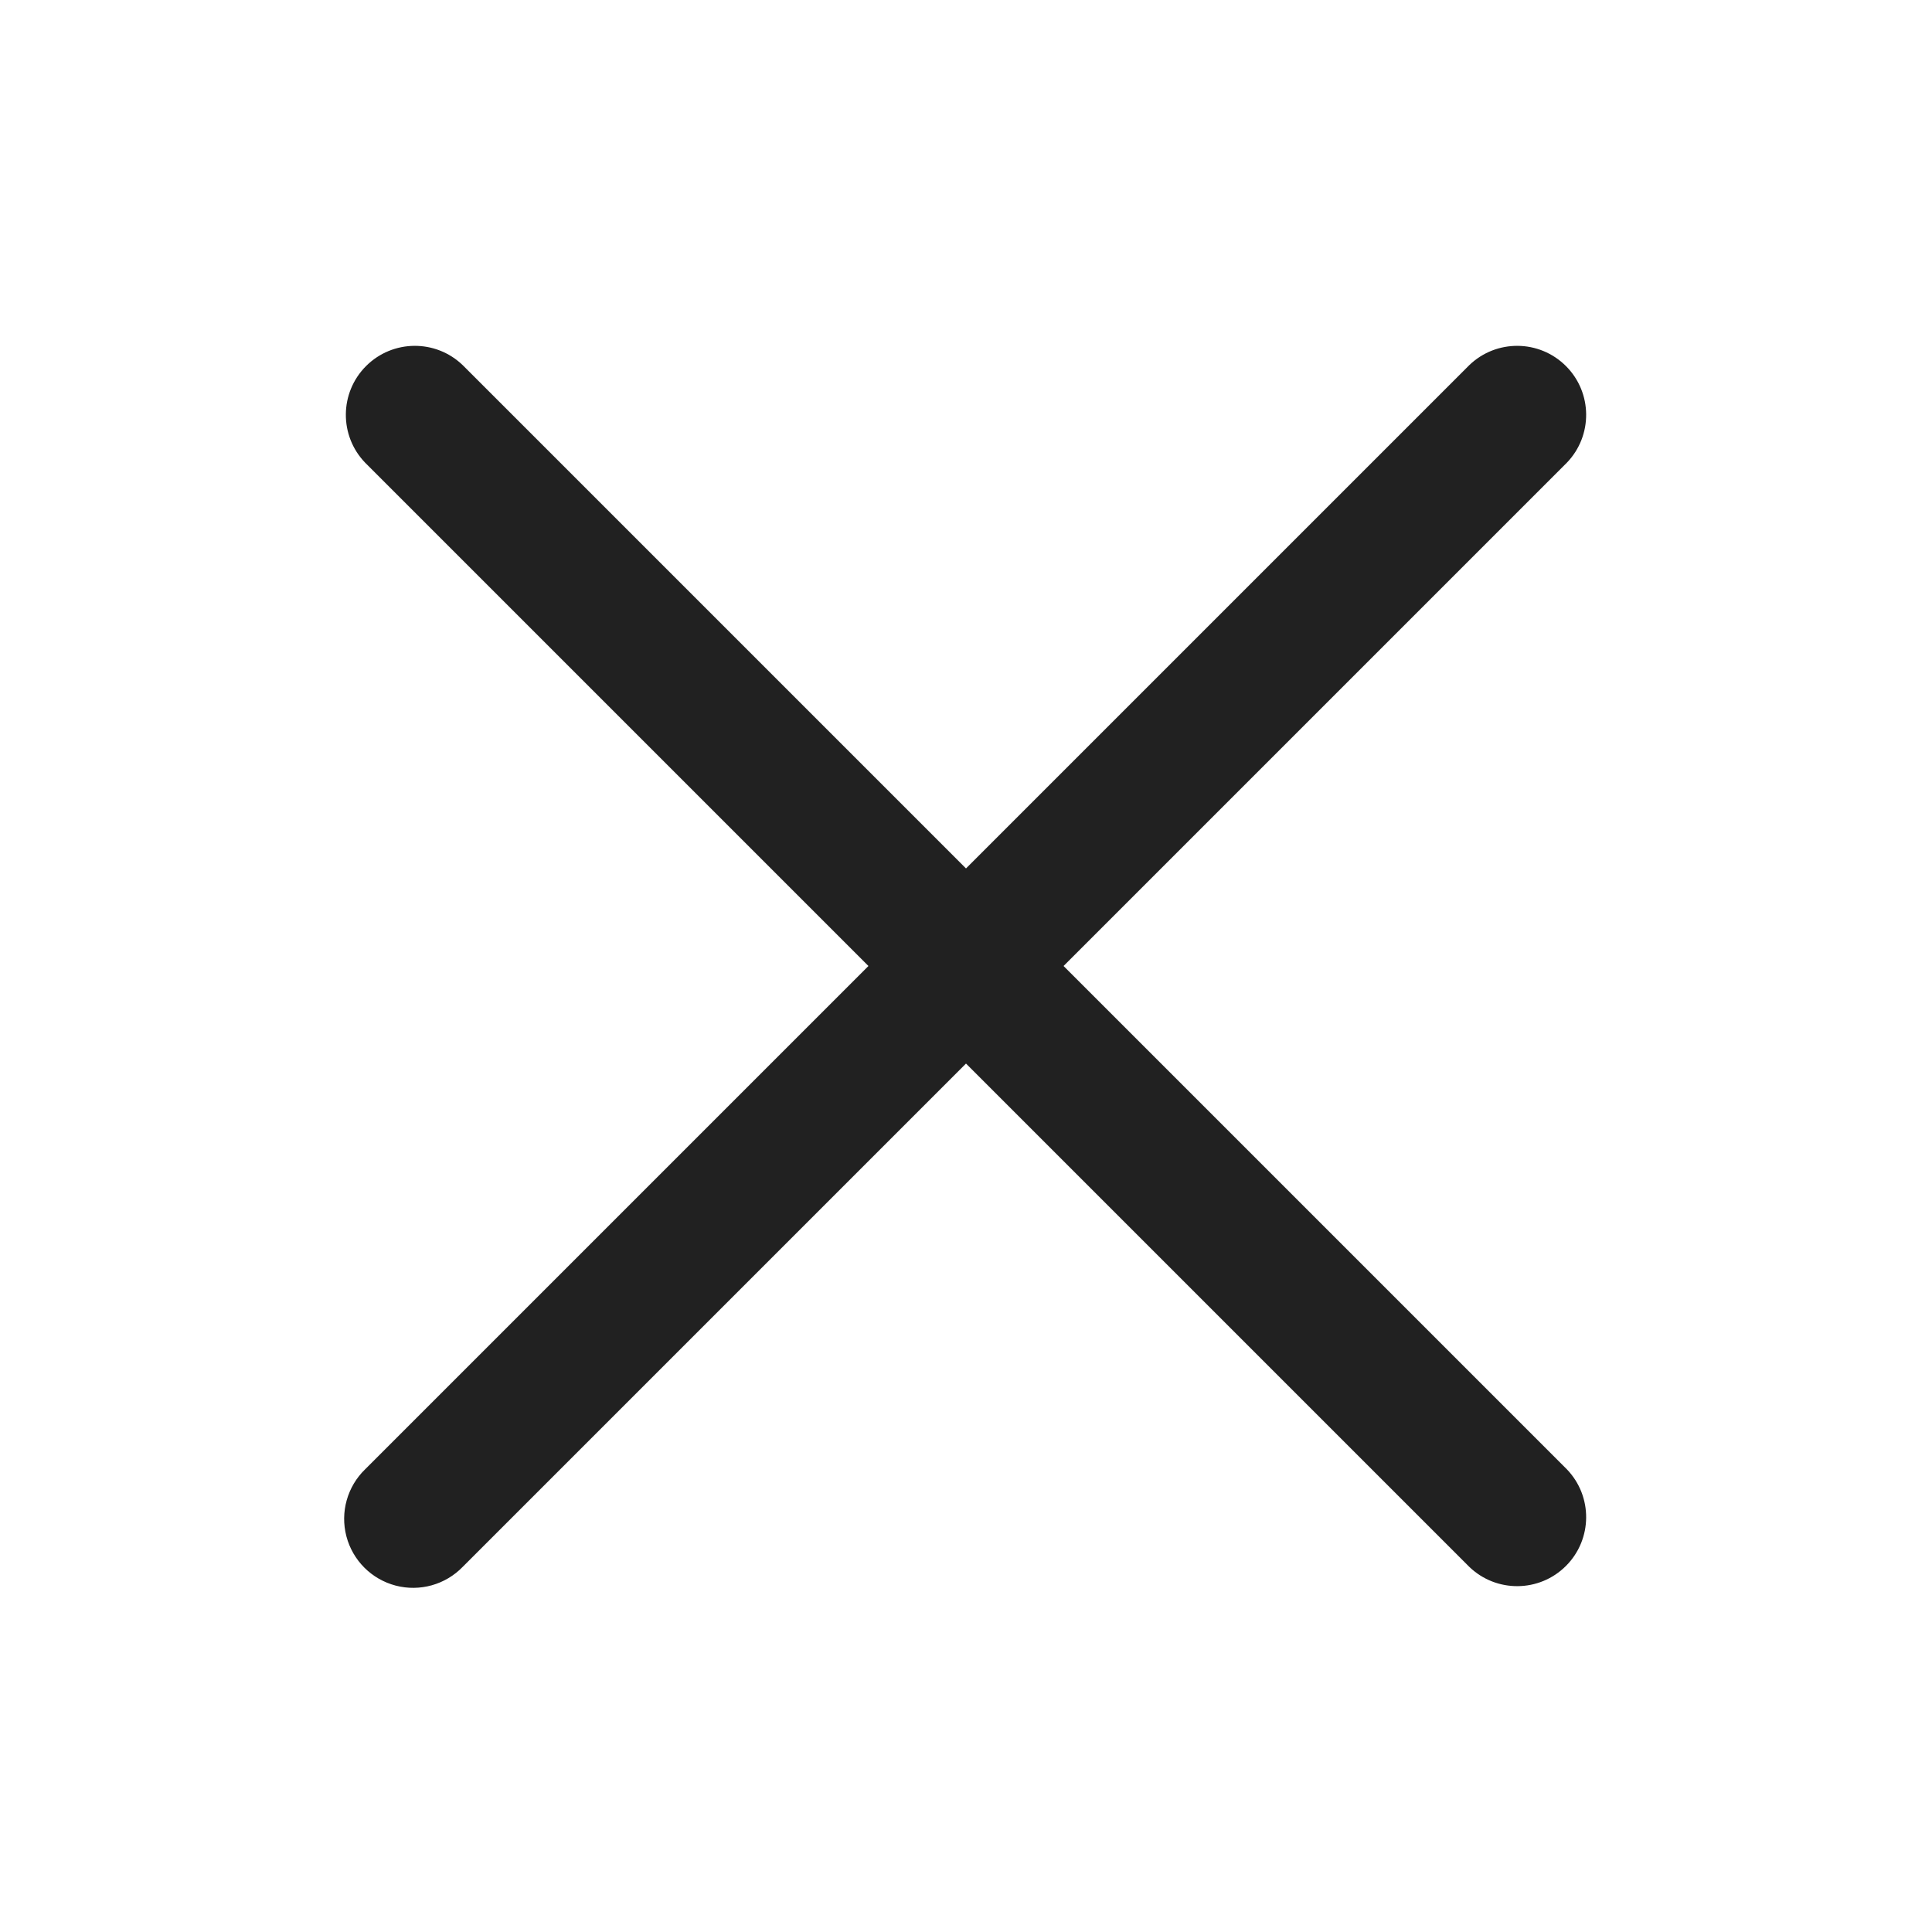
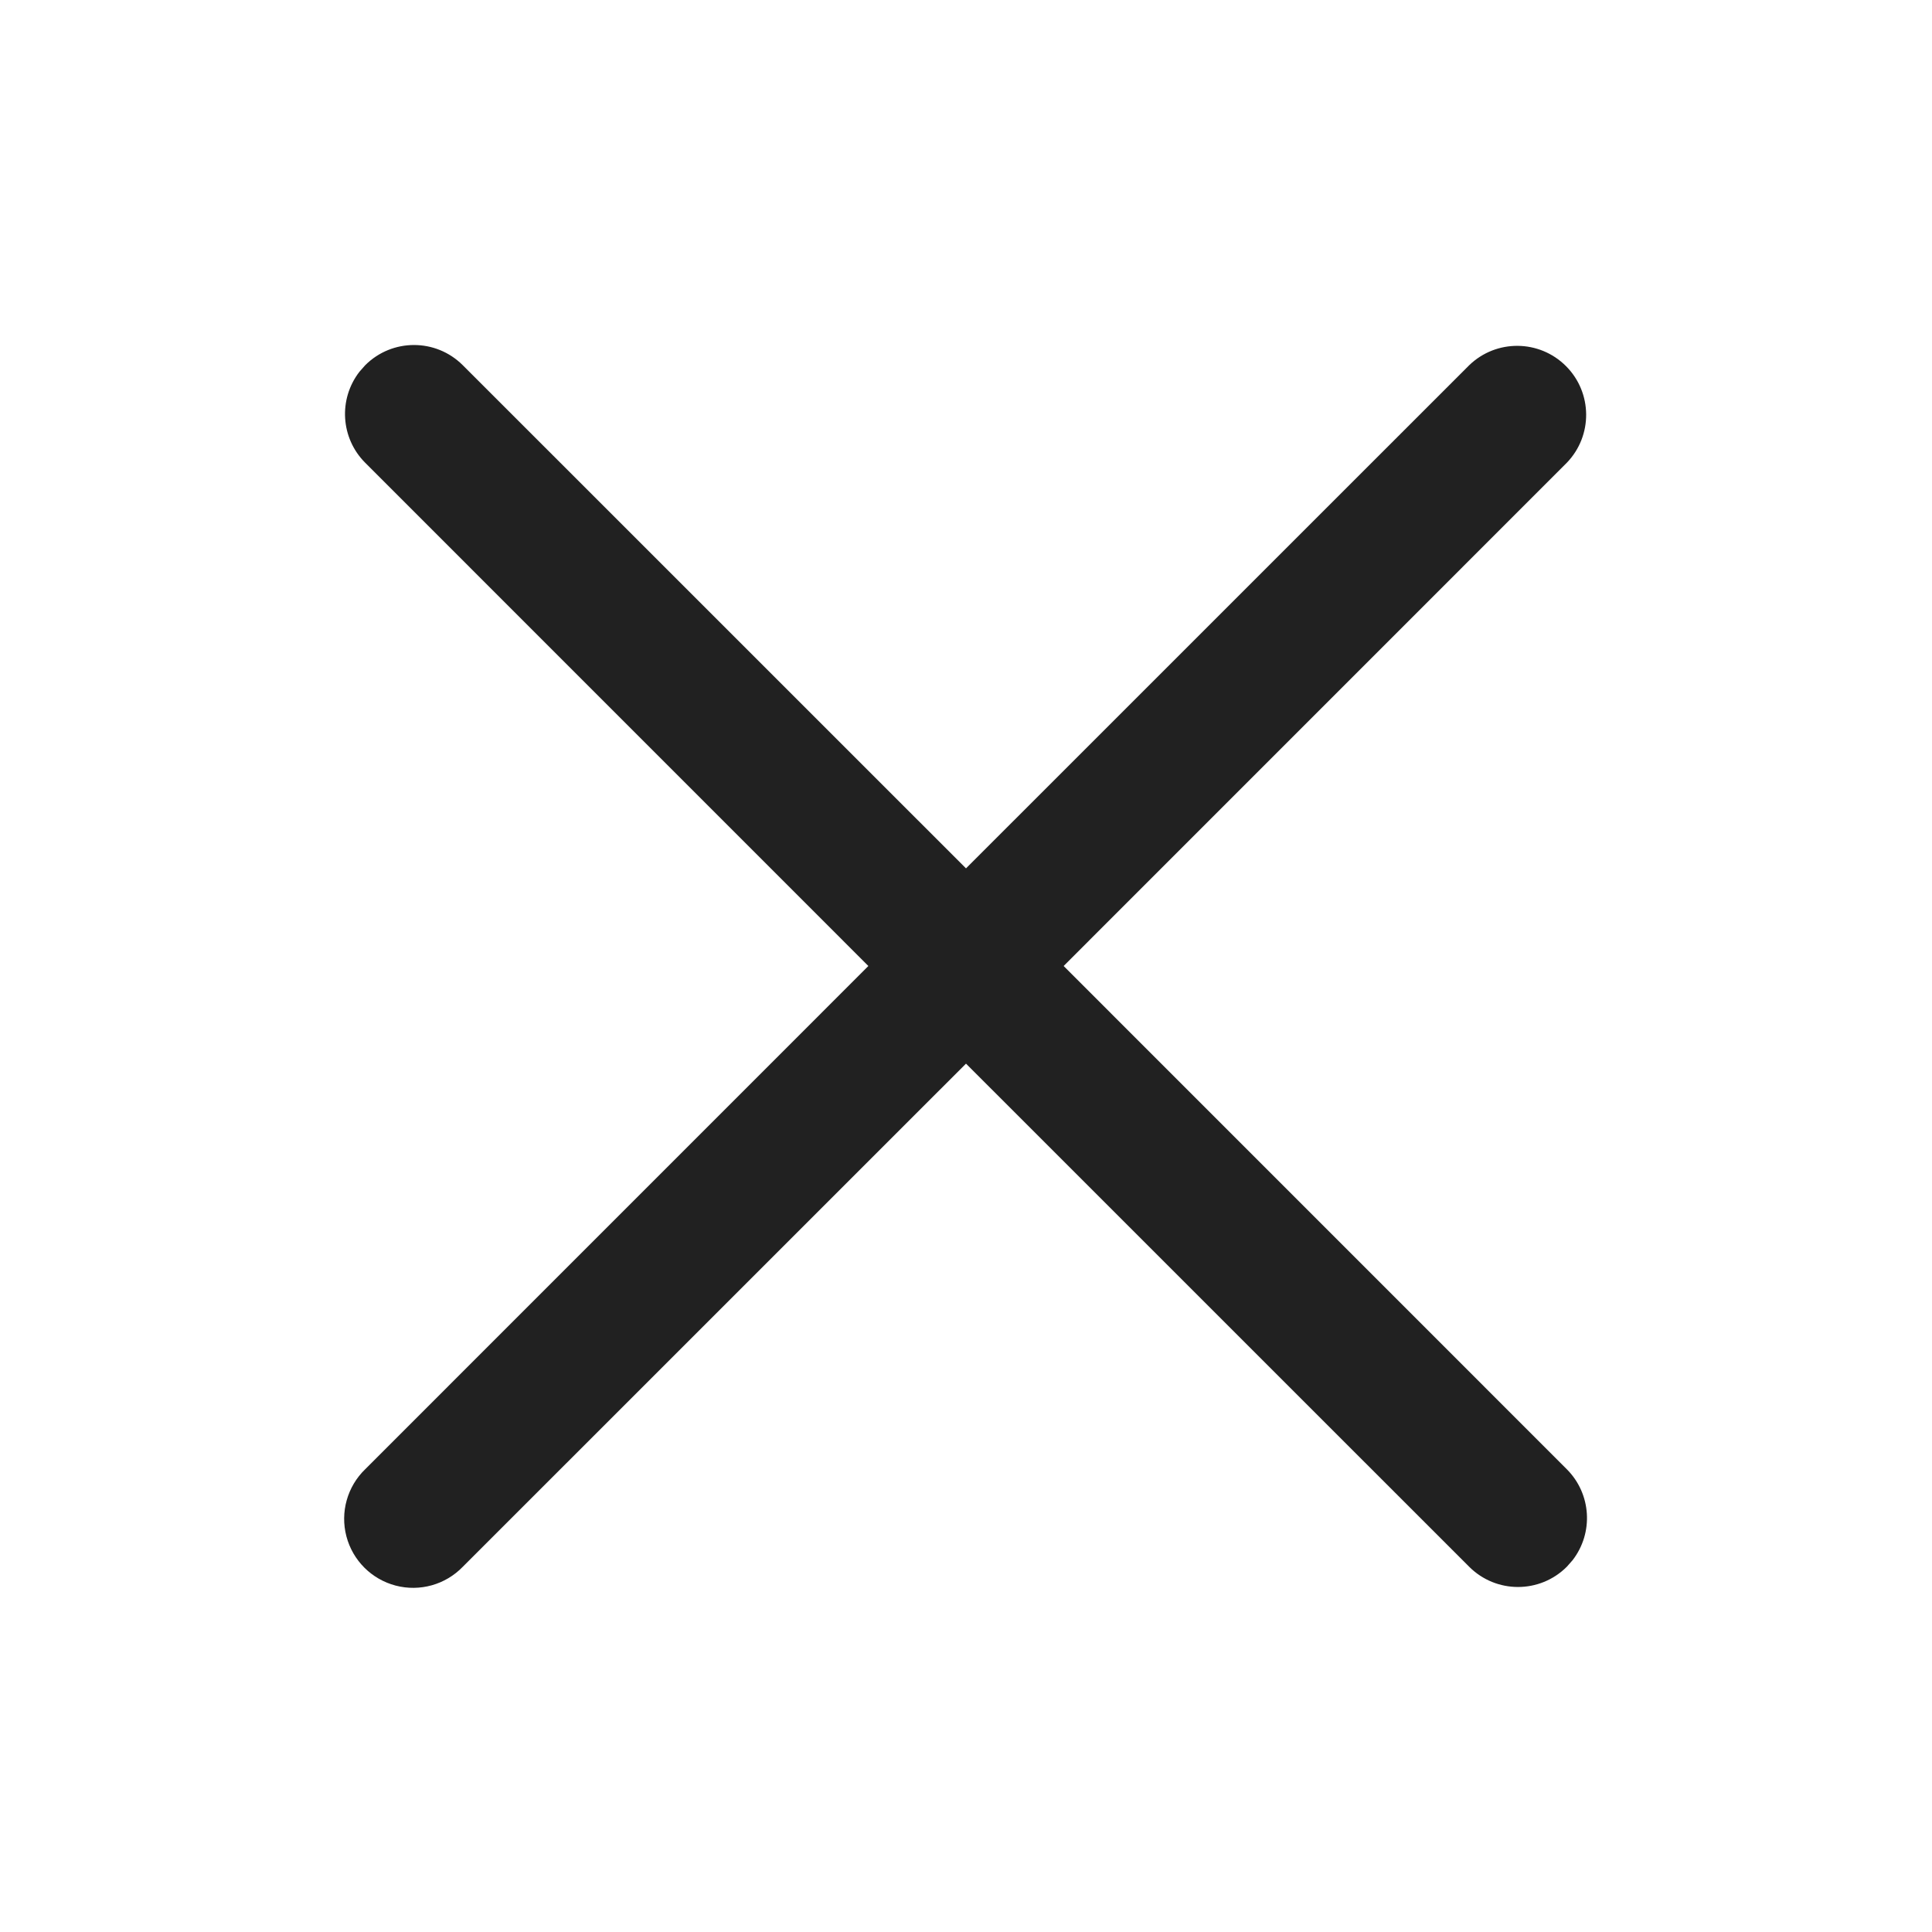
<svg xmlns="http://www.w3.org/2000/svg" width="28" height="28">
-   <path fill="#212121" d="M15.414 14l7.293 7.293a1 1 0 01-1.414 1.414L14 15.414l-7.293 7.293a1 1 0 11-1.414-1.414L12.586 14 5.293 6.707a1 1 0 011.414-1.414L14 12.586l7.293-7.293a1 1 0 011.414 1.414L15.414 14z" />
+   <path fill="#212121" d="M5.293 5.293a1 1 0 011.414 0L14 12.585l7.293-7.292a1 1 0 011.414 1.414L15.415 14l7.292 7.293a1 1 0 01.083 1.32l-.083.094a1 1 0 01-1.414 0L14 15.415l-7.293 7.292a1 1 0 11-1.414-1.414L12.585 14 5.293 6.707a1 1 0 01-.083-1.32z" />
</svg>
